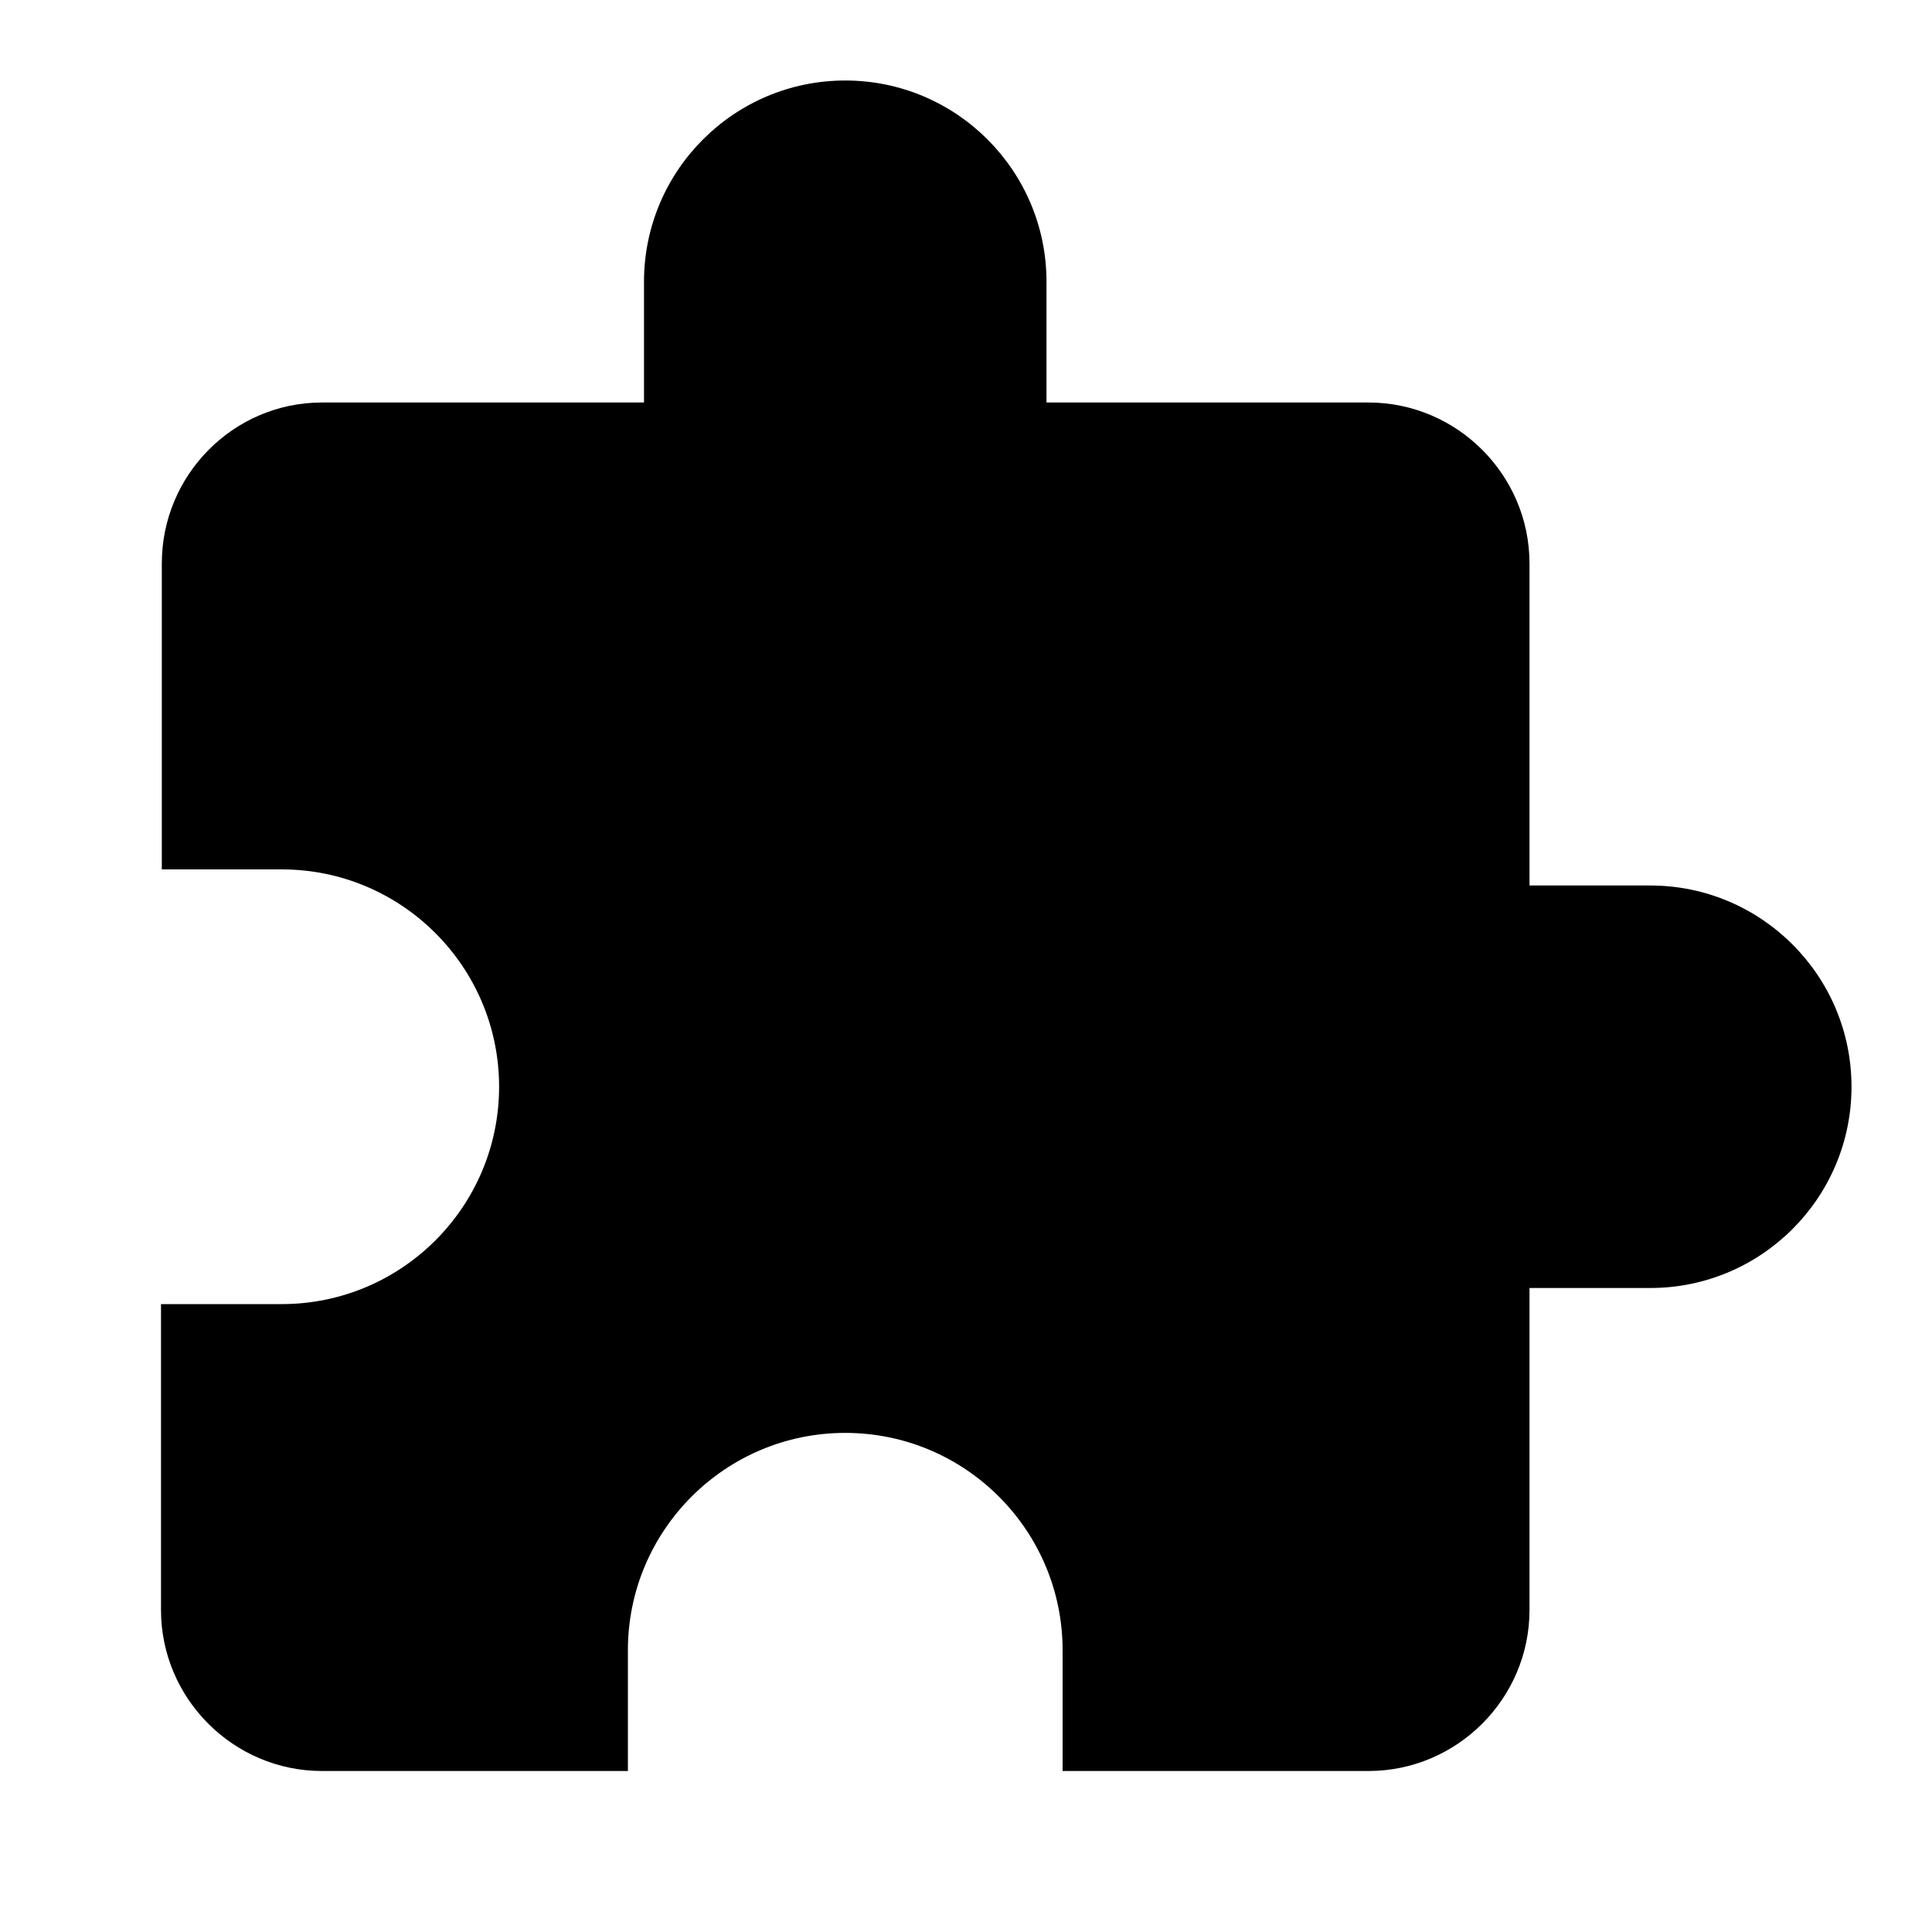
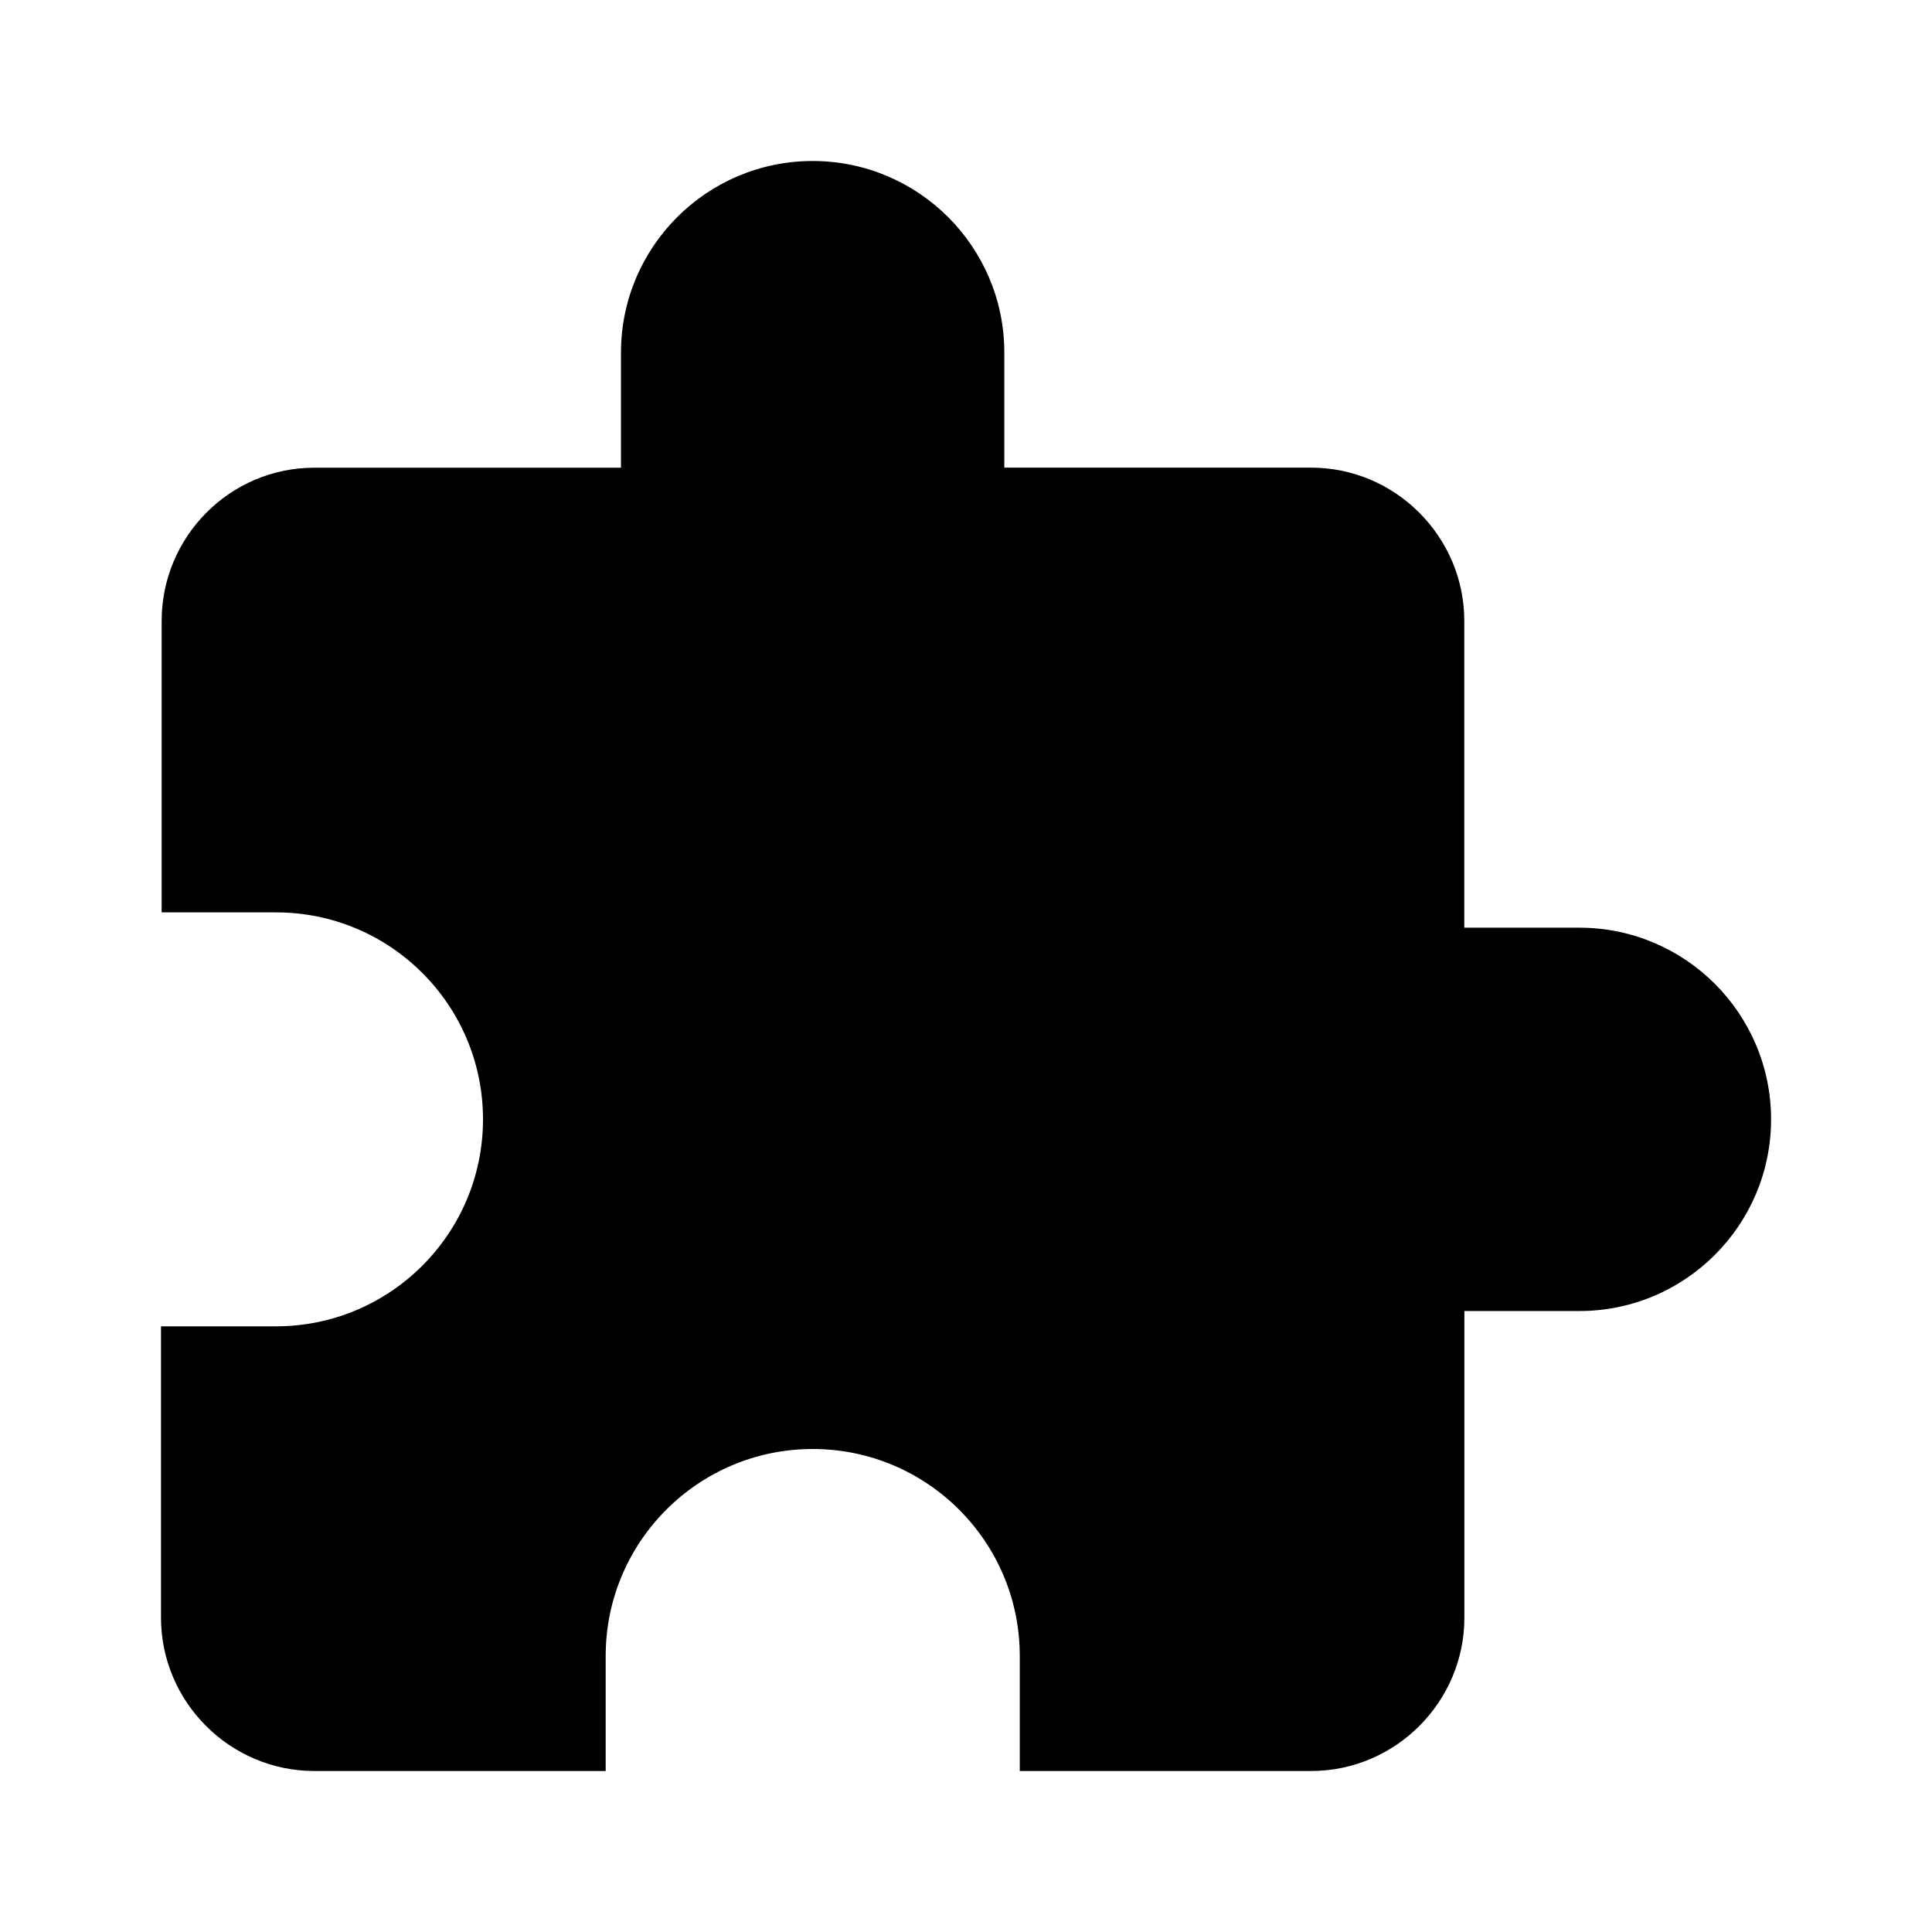
- <svg xmlns="http://www.w3.org/2000/svg" width="24" height="24" viewBox="0 0 24 24">
-   <path d="M0 0h24v24H0z" fill="none" />
-   <path d="M20.5 11H19V7c0-1.1-.9-2-2-2h-4V3.5C13 2.12 11.88 1 10.5 1S8 2.12 8 3.5V5H4c-1.1 0-1.99.9-1.99 2v3.8H3.5c1.49 0 2.7 1.21 2.7 2.7s-1.21 2.7-2.7 2.7H2V20c0 1.1.9 2 2 2h3.8v-1.5c0-1.49 1.21-2.7 2.7-2.7 1.49 0 2.7 1.21 2.7 2.7V22H17c1.1 0 2-.9 2-2v-4h1.5c1.38 0 2.5-1.12 2.5-2.5S21.88 11 20.5 11z" />
+ <svg xmlns="http://www.w3.org/2000/svg" version="1.1" id="icon_x5F_extension" x="0px" y="0px" width="24px" height="24px" viewBox="0 0 24 24" enable-background="new 0 0 24 24" xml:space="preserve">
+   <path d="M19.619,11.524H18.19v-3.81c0-1.048-0.857-1.905-1.904-1.905h-3.81V4.381C12.477,3.067,11.409,2,10.095,2  S7.714,3.067,7.714,4.381V5.81h-3.81c-1.048,0-1.896,0.857-1.896,1.905v3.619h1.419C4.848,11.333,6,12.485,6,13.904  c0,1.42-1.152,2.572-2.571,2.572H2v3.619C2,21.143,2.857,22,3.905,22h3.619v-1.429c0-1.419,1.152-2.571,2.572-2.571  s2.572,1.152,2.572,2.571V22h3.619c1.047,0,1.904-0.857,1.904-1.904v-3.81h1.429c1.314,0,2.381-1.067,2.381-2.382  C22,12.591,20.934,11.524,19.619,11.524z" />
</svg>
